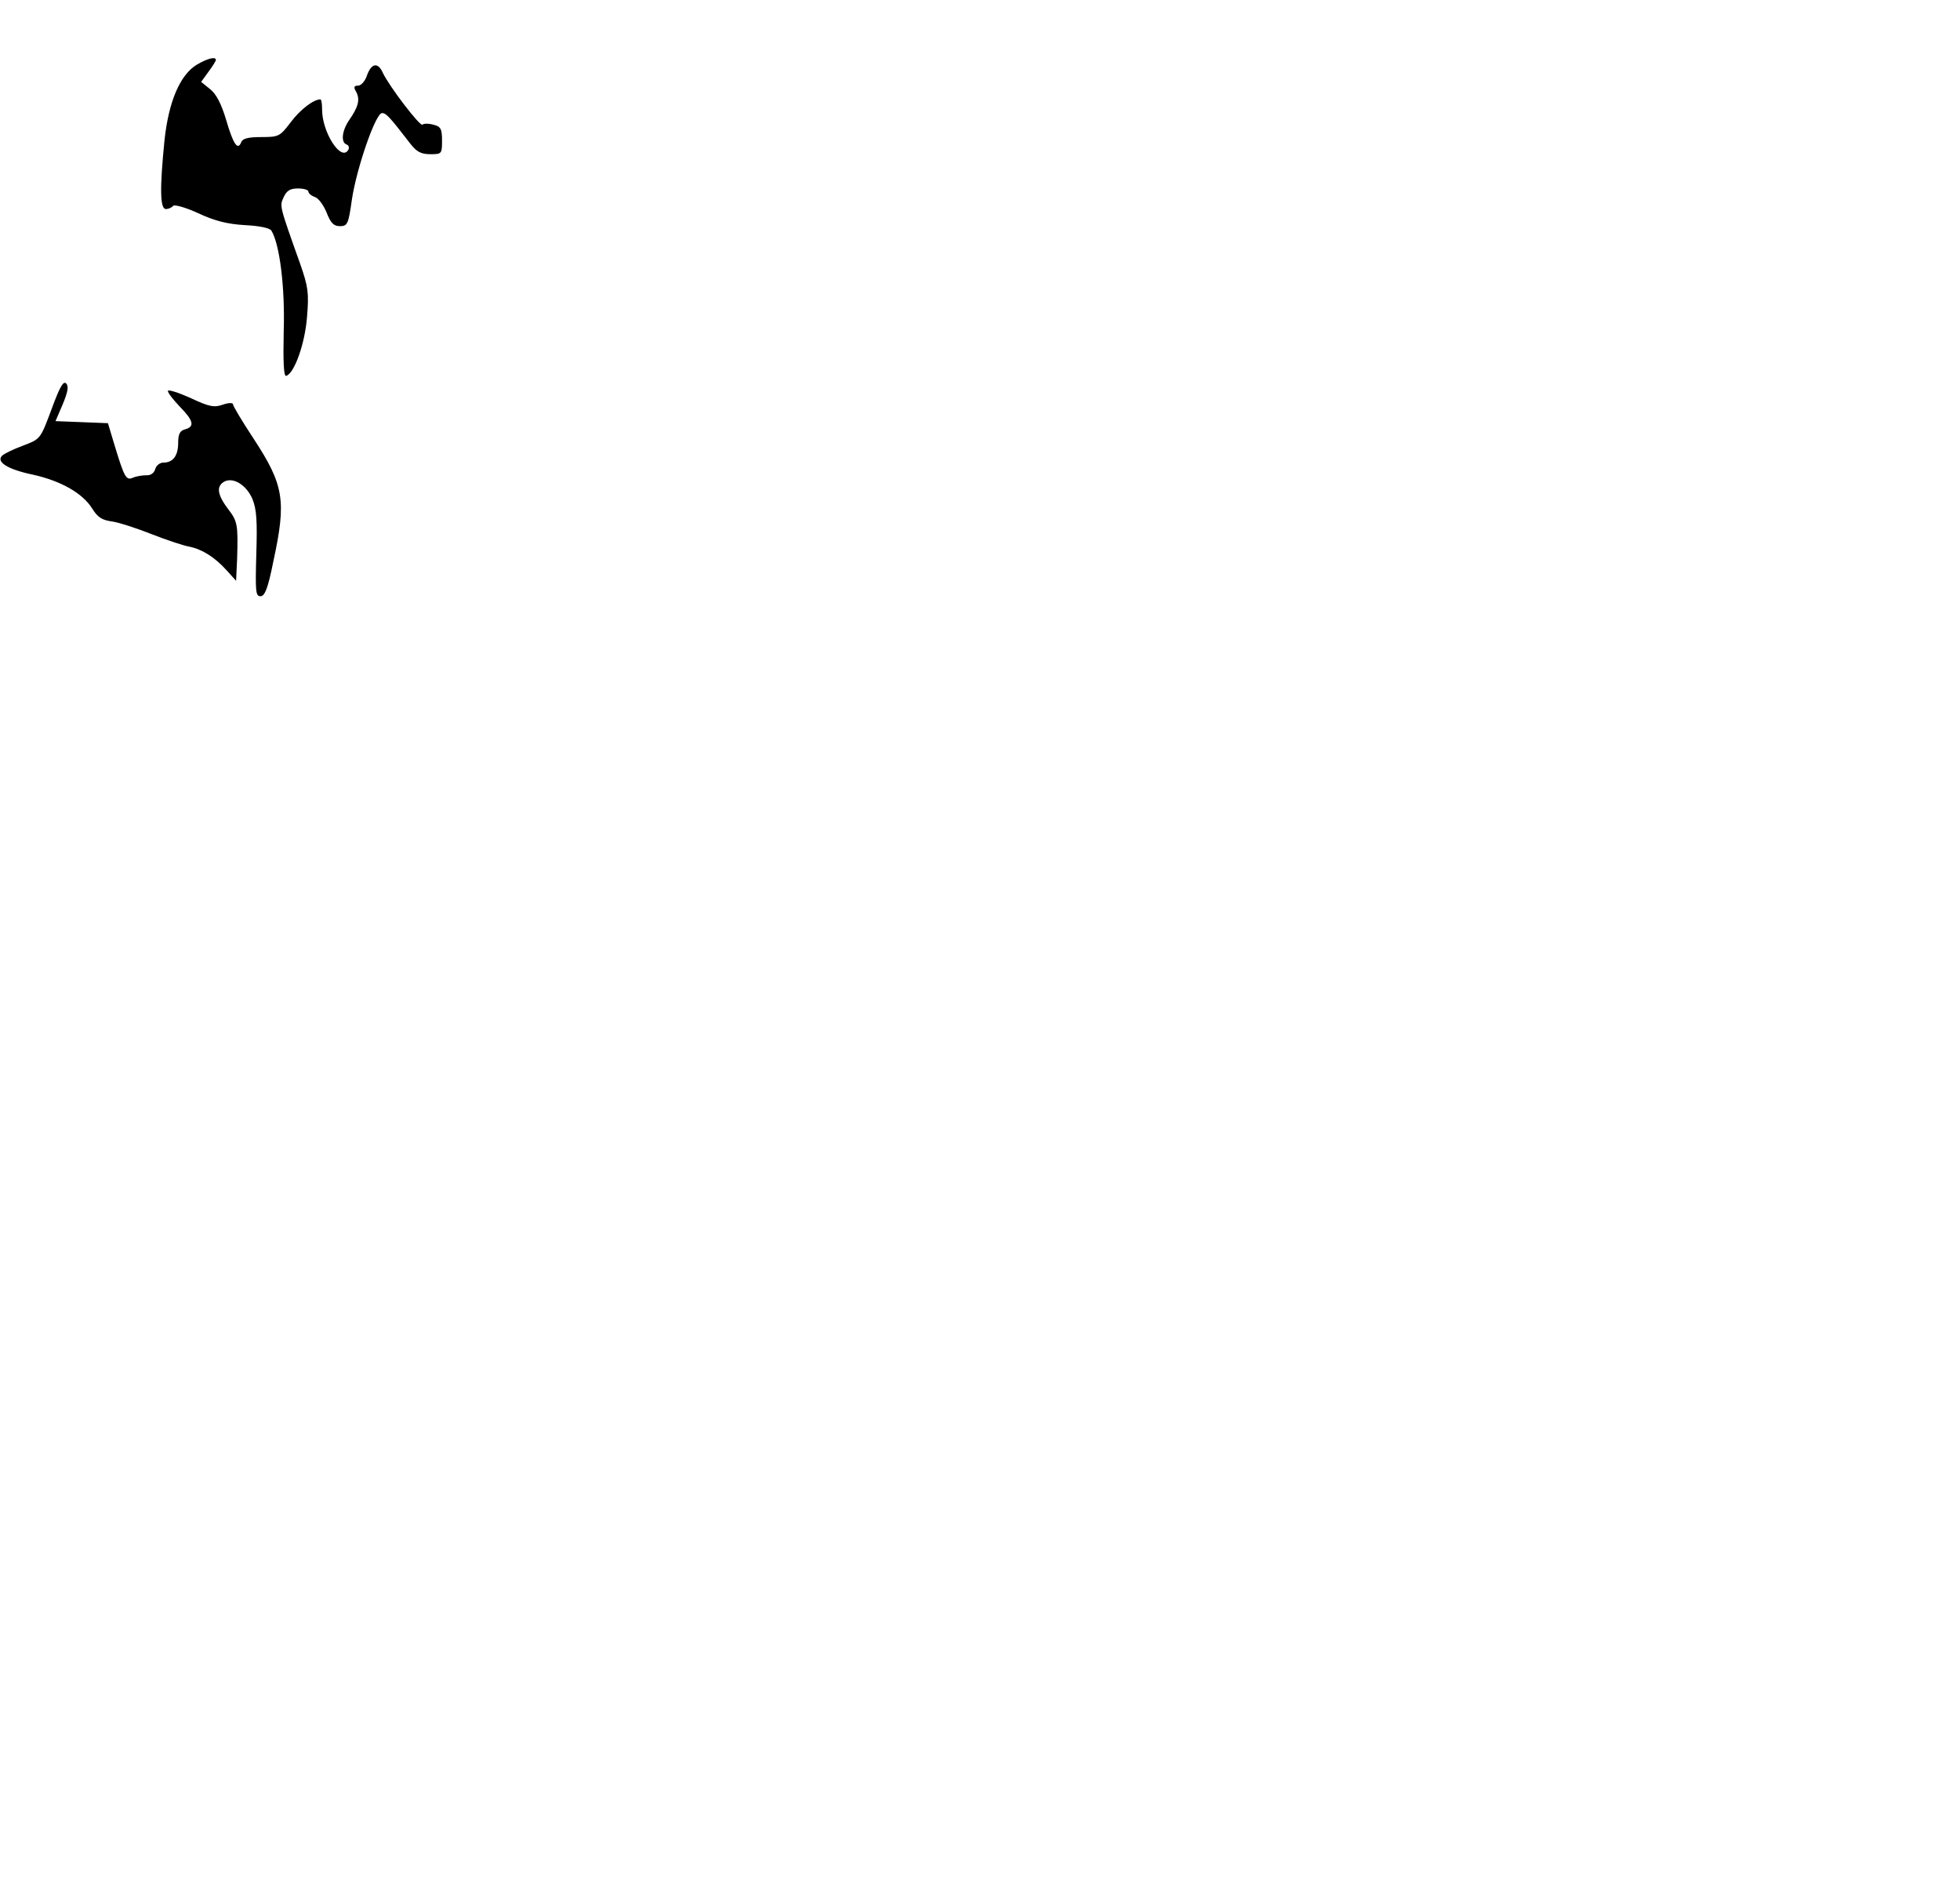
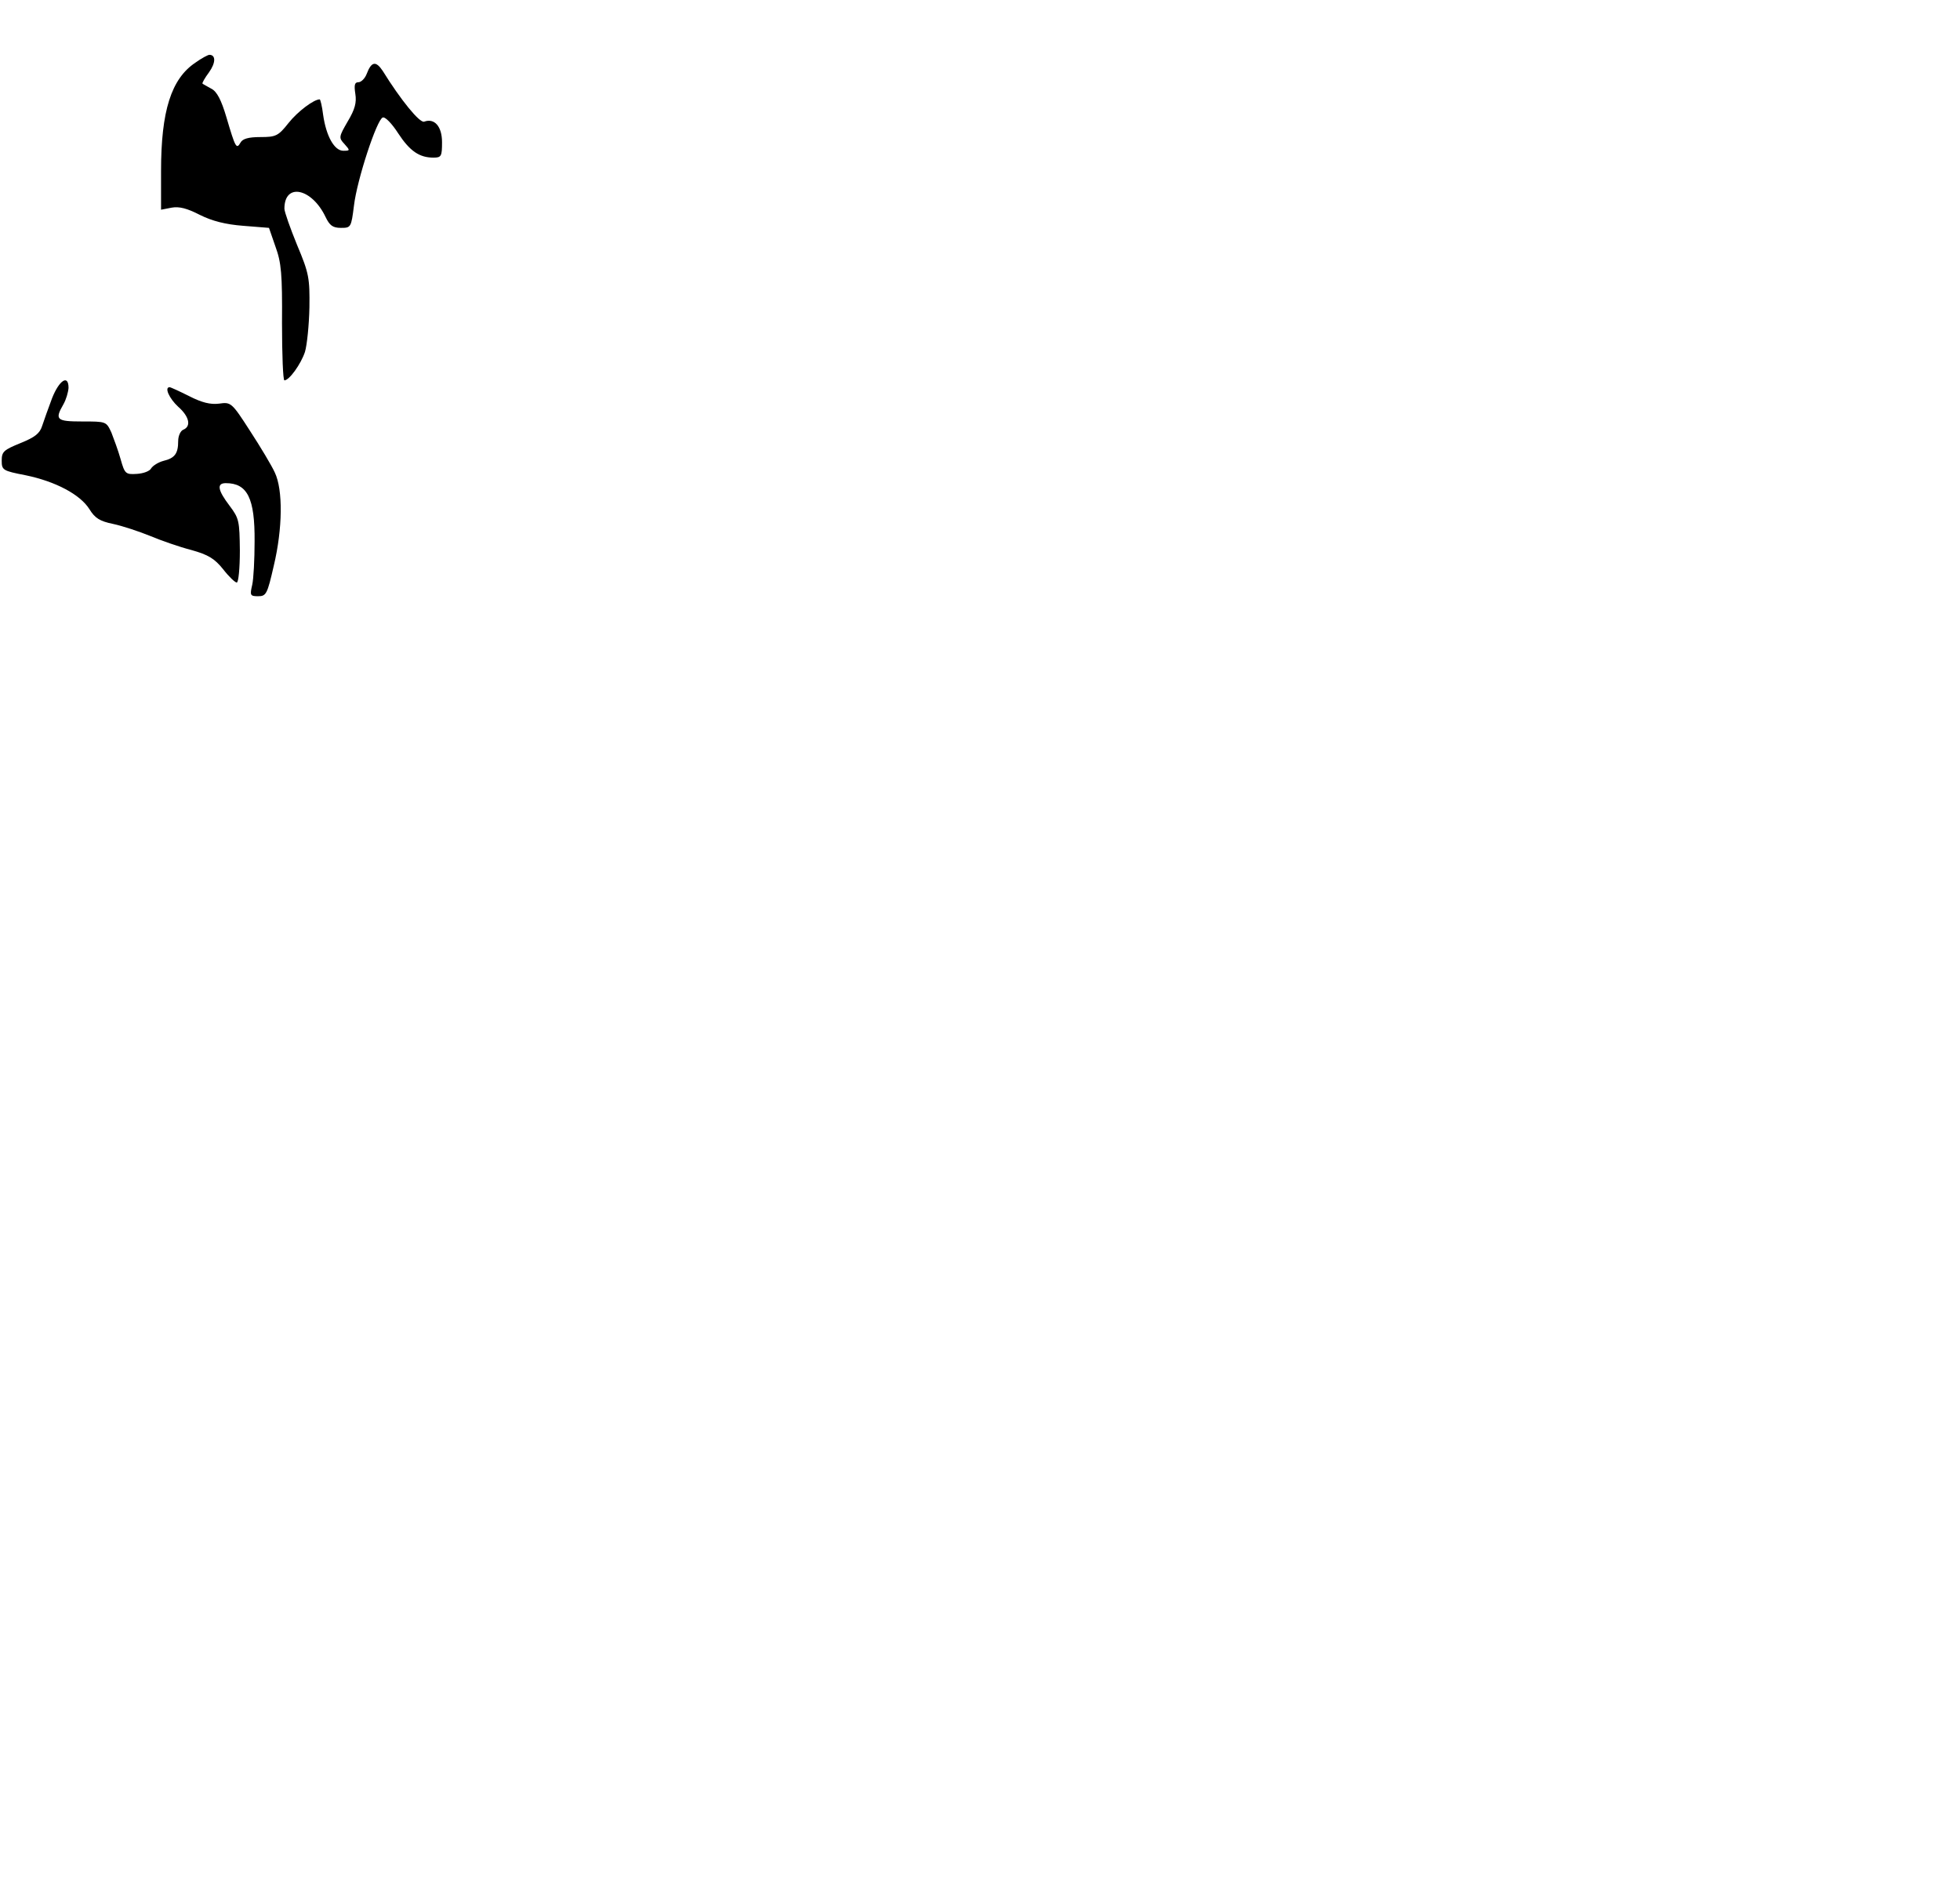
<svg xmlns="http://www.w3.org/2000/svg" version="1.0" width="572pt" height="555pt" viewBox="0 0 572 555" preserveAspectRatio="xMidYMid meet">
  <g transform="translate(0,555) scale(0.1,-0.1)" fill="#000000" stroke="none">
-     <path d="M574 5361 c-49 -30 -82 -108 -94 -221 -14 -140 -13 -200 4 -200 8 0 17 4 21 9 3 5 36 -4 73 -21 49 -23 86 -32 137 -35 40 -2 72 -8 77 -16 24 -39 40 -164 36 -293 -2 -89 0 -133 7 -131 24 7 55 94 61 172 6 71 3 89 -20 155 -62 174 -60 168 -48 195 9 19 19 25 42 25 16 0 30 -4 30 -9 0 -5 8 -12 19 -16 10 -3 25 -23 34 -45 12 -31 21 -40 39 -40 22 0 25 6 35 78 14 92 69 252 88 252 12 0 22 -11 83 -90 18 -23 31 -30 58 -30 33 0 34 1 34 40 0 34 -4 41 -25 46 -14 4 -29 4 -32 0 -7 -6 -98 113 -116 152 -14 31 -33 28 -46 -8 -5 -16 -17 -30 -26 -30 -12 0 -14 -4 -5 -19 11 -22 6 -43 -22 -83 -20 -30 -24 -64 -6 -70 6 -2 8 -10 4 -16 -21 -34 -76 52 -76 118 0 17 -2 30 -5 30 -20 0 -59 -30 -86 -66 -32 -42 -35 -44 -86 -44 -38 0 -55 -4 -59 -15 -10 -25 -23 -7 -44 65 -14 47 -29 76 -47 90 l-26 21 21 29 c12 16 22 32 22 35 0 11 -26 4 -56 -14z" />
-     <path d="M155 4368 c-38 -102 -35 -98 -89 -119 -27 -10 -54 -23 -60 -29 -18 -18 17 -40 89 -55 82 -18 146 -54 174 -99 16 -26 29 -34 59 -38 20 -3 72 -20 115 -37 43 -17 92 -33 108 -36 37 -7 75 -30 111 -70 l27 -30 3 65 c3 99 1 109 -26 144 -31 41 -35 65 -14 79 26 17 67 -7 85 -50 12 -30 14 -65 11 -160 -3 -109 -2 -123 12 -123 13 0 22 23 38 103 38 176 31 221 -58 357 -33 50 -60 95 -60 100 0 5 -13 5 -30 -1 -25 -9 -40 -6 -95 20 -36 16 -65 25 -65 20 0 -6 16 -26 35 -46 40 -41 44 -58 15 -66 -15 -4 -20 -14 -20 -39 0 -38 -15 -58 -43 -58 -10 0 -21 -8 -24 -19 -3 -11 -13 -19 -26 -18 -12 0 -30 -3 -39 -7 -20 -9 -25 0 -55 99 l-18 60 -76 3 -77 3 21 49 c15 36 18 53 10 61 -8 8 -18 -10 -38 -63z" />
+     <path d="M570 5367 c-70 -47 -100 -140 -100 -316 l0 -113 31 6 c22 4 45 -2 82 -21 36 -18 75 -28 127 -32 l75 -6 19 -55 c17 -46 20 -81 19 -222 0 -93 3 -168 7 -168 14 0 48 47 60 83 6 20 12 79 13 130 1 85 -1 99 -36 182 -20 49 -37 97 -37 106 0 77 80 60 120 -24 12 -25 21 -32 45 -32 29 0 30 1 38 65 9 76 67 252 84 257 7 3 27 -18 45 -46 34 -52 62 -71 103 -71 23 0 25 4 25 45 0 46 -22 71 -52 60 -13 -5 -69 64 -121 148 -20 30 -33 28 -47 -9 -5 -13 -16 -24 -24 -24 -11 0 -13 -8 -9 -34 4 -25 -1 -45 -22 -80 -26 -45 -27 -48 -10 -66 17 -19 17 -20 -3 -20 -26 0 -50 42 -59 105 -3 25 -8 45 -10 45 -17 0 -64 -35 -91 -69 -30 -38 -37 -41 -82 -41 -35 0 -52 -5 -58 -16 -12 -21 -15 -15 -41 73 -15 51 -28 76 -44 84 -12 7 -24 13 -26 15 -2 1 7 17 19 33 20 28 20 51 1 51 -4 0 -23 -10 -41 -23z" />
+     <path d="M152 4388 c-11 -29 -24 -66 -29 -81 -7 -22 -21 -33 -63 -50 -49 -20 -55 -25 -55 -51 0 -28 3 -30 70 -43 87 -18 159 -56 186 -99 16 -26 30 -35 69 -43 28 -6 76 -22 108 -35 31 -13 85 -32 120 -41 50 -14 68 -25 93 -56 17 -22 35 -39 40 -39 5 0 9 42 9 93 -1 86 -2 94 -30 131 -35 46 -38 66 -11 66 63 0 85 -44 84 -170 0 -52 -3 -110 -7 -127 -7 -30 -6 -33 17 -33 24 0 27 6 46 89 26 109 27 222 3 272 -9 20 -42 75 -72 121 -54 84 -56 85 -91 80 -25 -3 -50 3 -87 22 -28 14 -54 26 -57 26 -16 0 -1 -33 25 -57 32 -28 39 -57 15 -67 -8 -3 -15 -18 -15 -33 0 -37 -10 -50 -43 -58 -15 -4 -31 -14 -36 -22 -4 -8 -23 -15 -42 -16 -32 -2 -35 0 -47 43 -7 25 -20 60 -27 78 -15 32 -15 32 -85 32 -75 0 -81 5 -55 50 8 14 14 35 15 48 0 40 -27 23 -48 -30z" />
  </g>
</svg>
